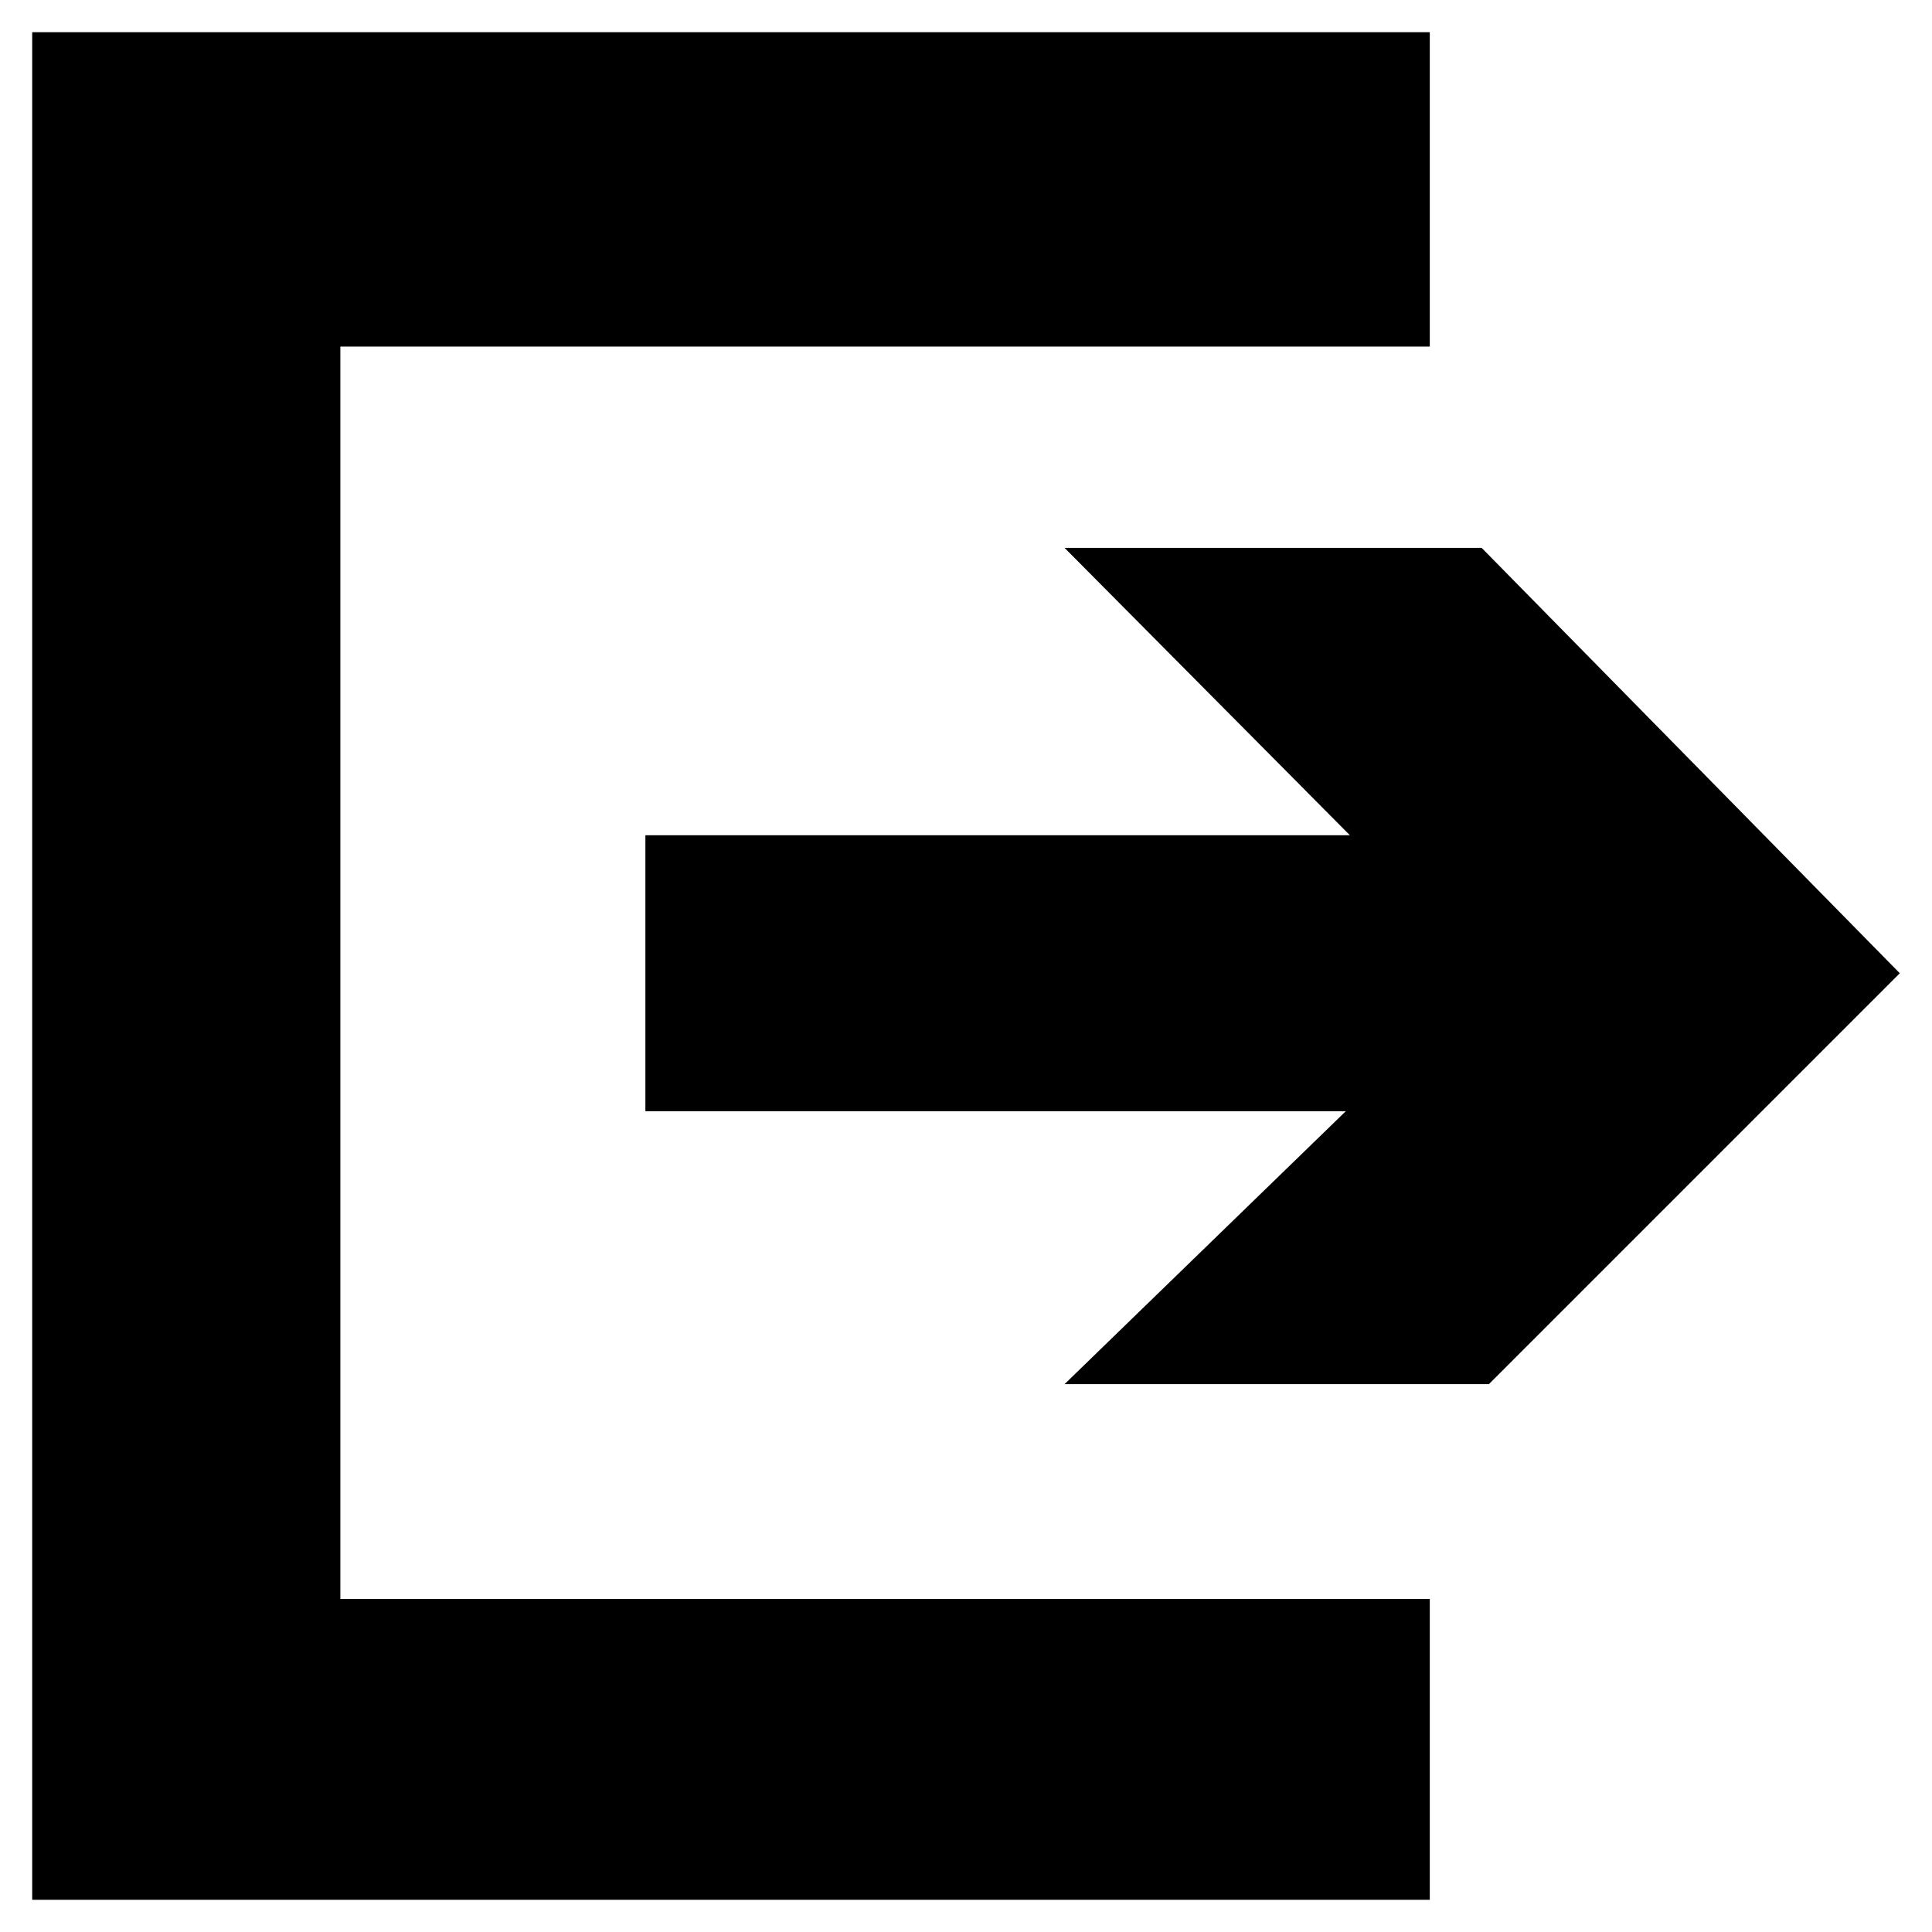
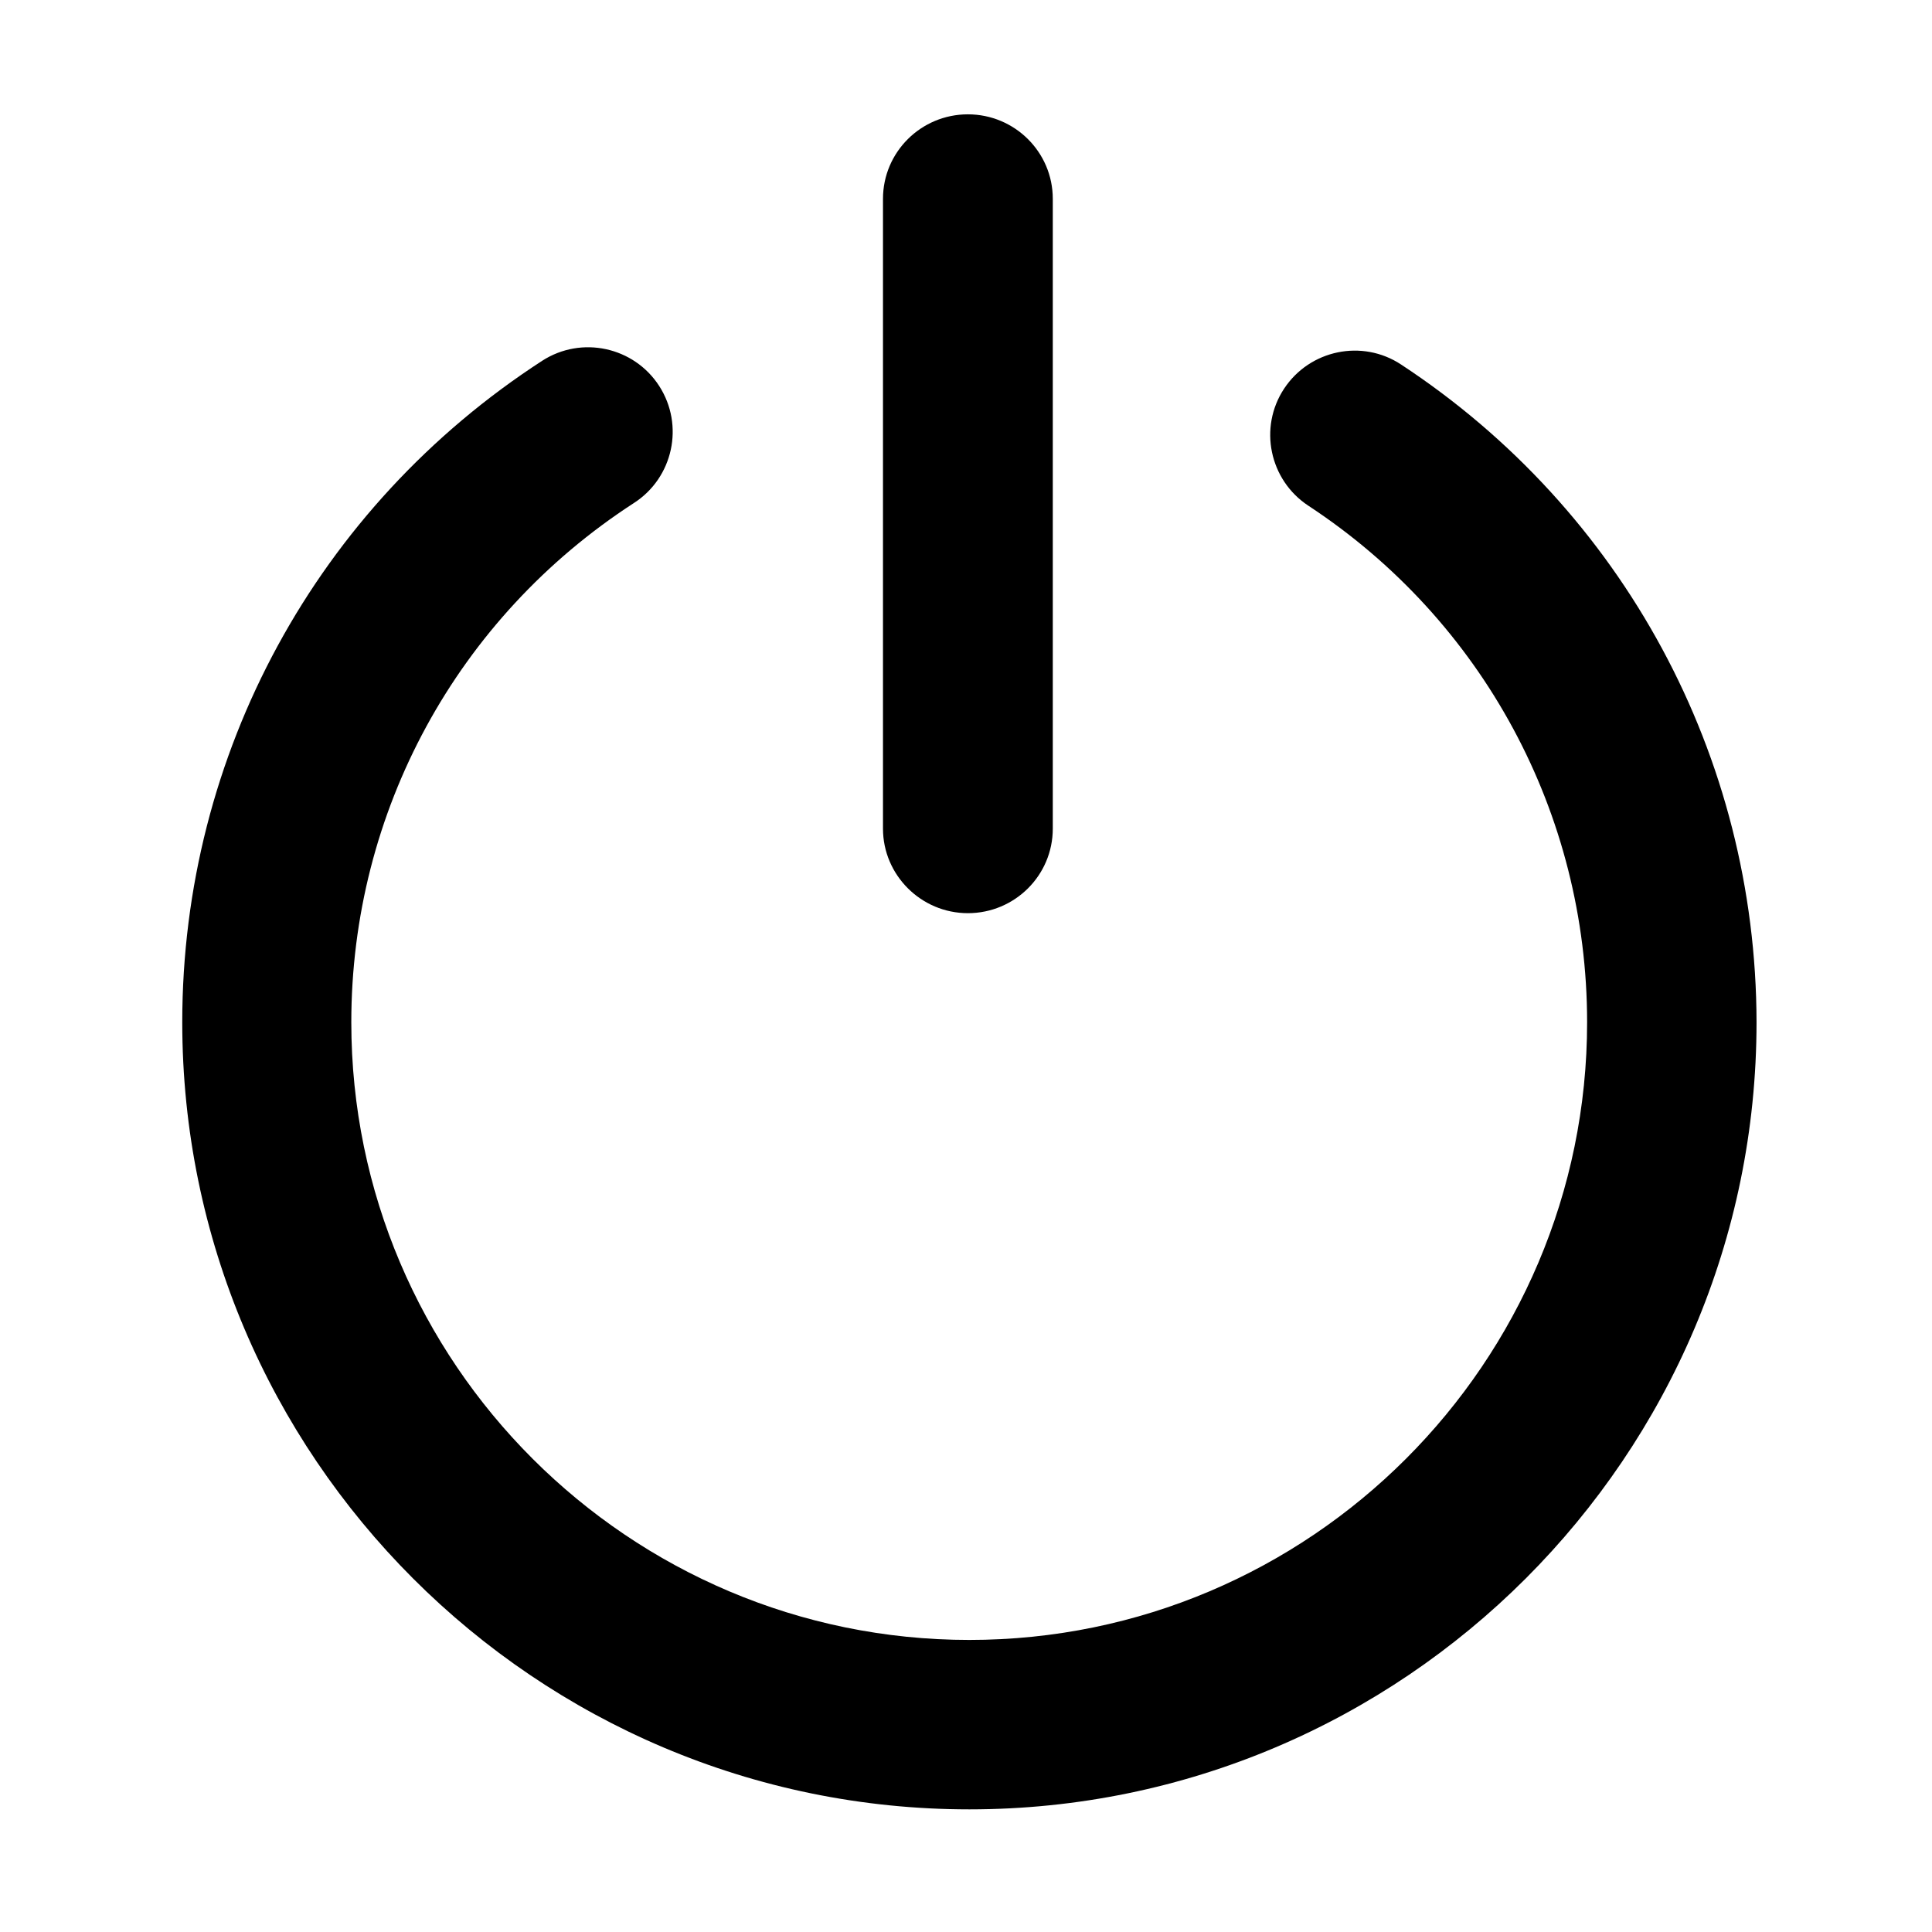
- <svg xmlns="http://www.w3.org/2000/svg" version="1.1" id="Layer_1" x="0px" y="0px" width="300px" height="300px" viewBox="0 0 300 300" style="enable-background:new 0 0 300 300;" xml:space="preserve">
-   <path d="M222.017,295v-46.723H52.851V53.816h169.166V5H5v30.934v17.883v194.461V295H222.017z M100.216,172.556h108.589h0.161  l-43.661,42.372H231.2l63.8-63.8l-64.928-66.056h-64.767l44.306,44.627H100.216V172.556z" />
-   <g id="Restricted">
- </g>
-   <g id="Help">
+ <svg xmlns="http://www.w3.org/2000/svg" version="1.1" x="0px" y="0px" viewBox="0 0 512 512" enable-background="new 0 0 512 512" xml:space="preserve">
+   <g id="Layer_1">
+     <g>
+       <path d="M371.3,96.6c-10.3-6.8-24.2-3.9-31,6.4c-6.8,10.3-3.9,24.2,6.4,31c46.3,30.4,73.9,81.6,73.9,136.9    c0,90.3-73.5,163.7-163.7,163.7S93.1,361.2,93.1,270.9c0-55.8,28-107.2,74.9-137.6c10.4-6.7,13.4-20.6,6.7-31    c-6.7-10.4-20.6-13.4-31-6.7C84,134.3,48.3,199.8,48.3,270.9c0,115,93.6,208.6,208.6,208.6s208.6-93.6,208.6-208.6    C465.4,200.5,430.2,135.3,371.3,96.6z" />
+       <path d="M256.5,242c12.4,0,22.5-10,22.5-22.4V52.7c0-12.4-10.1-22.4-22.5-22.4S234,40.3,234,52.7v166.9    C234,231.9,244.1,242,256.5,242z" />
+     </g>
+   </g>
+   <g id="Layer_2">
</g>
</svg>
